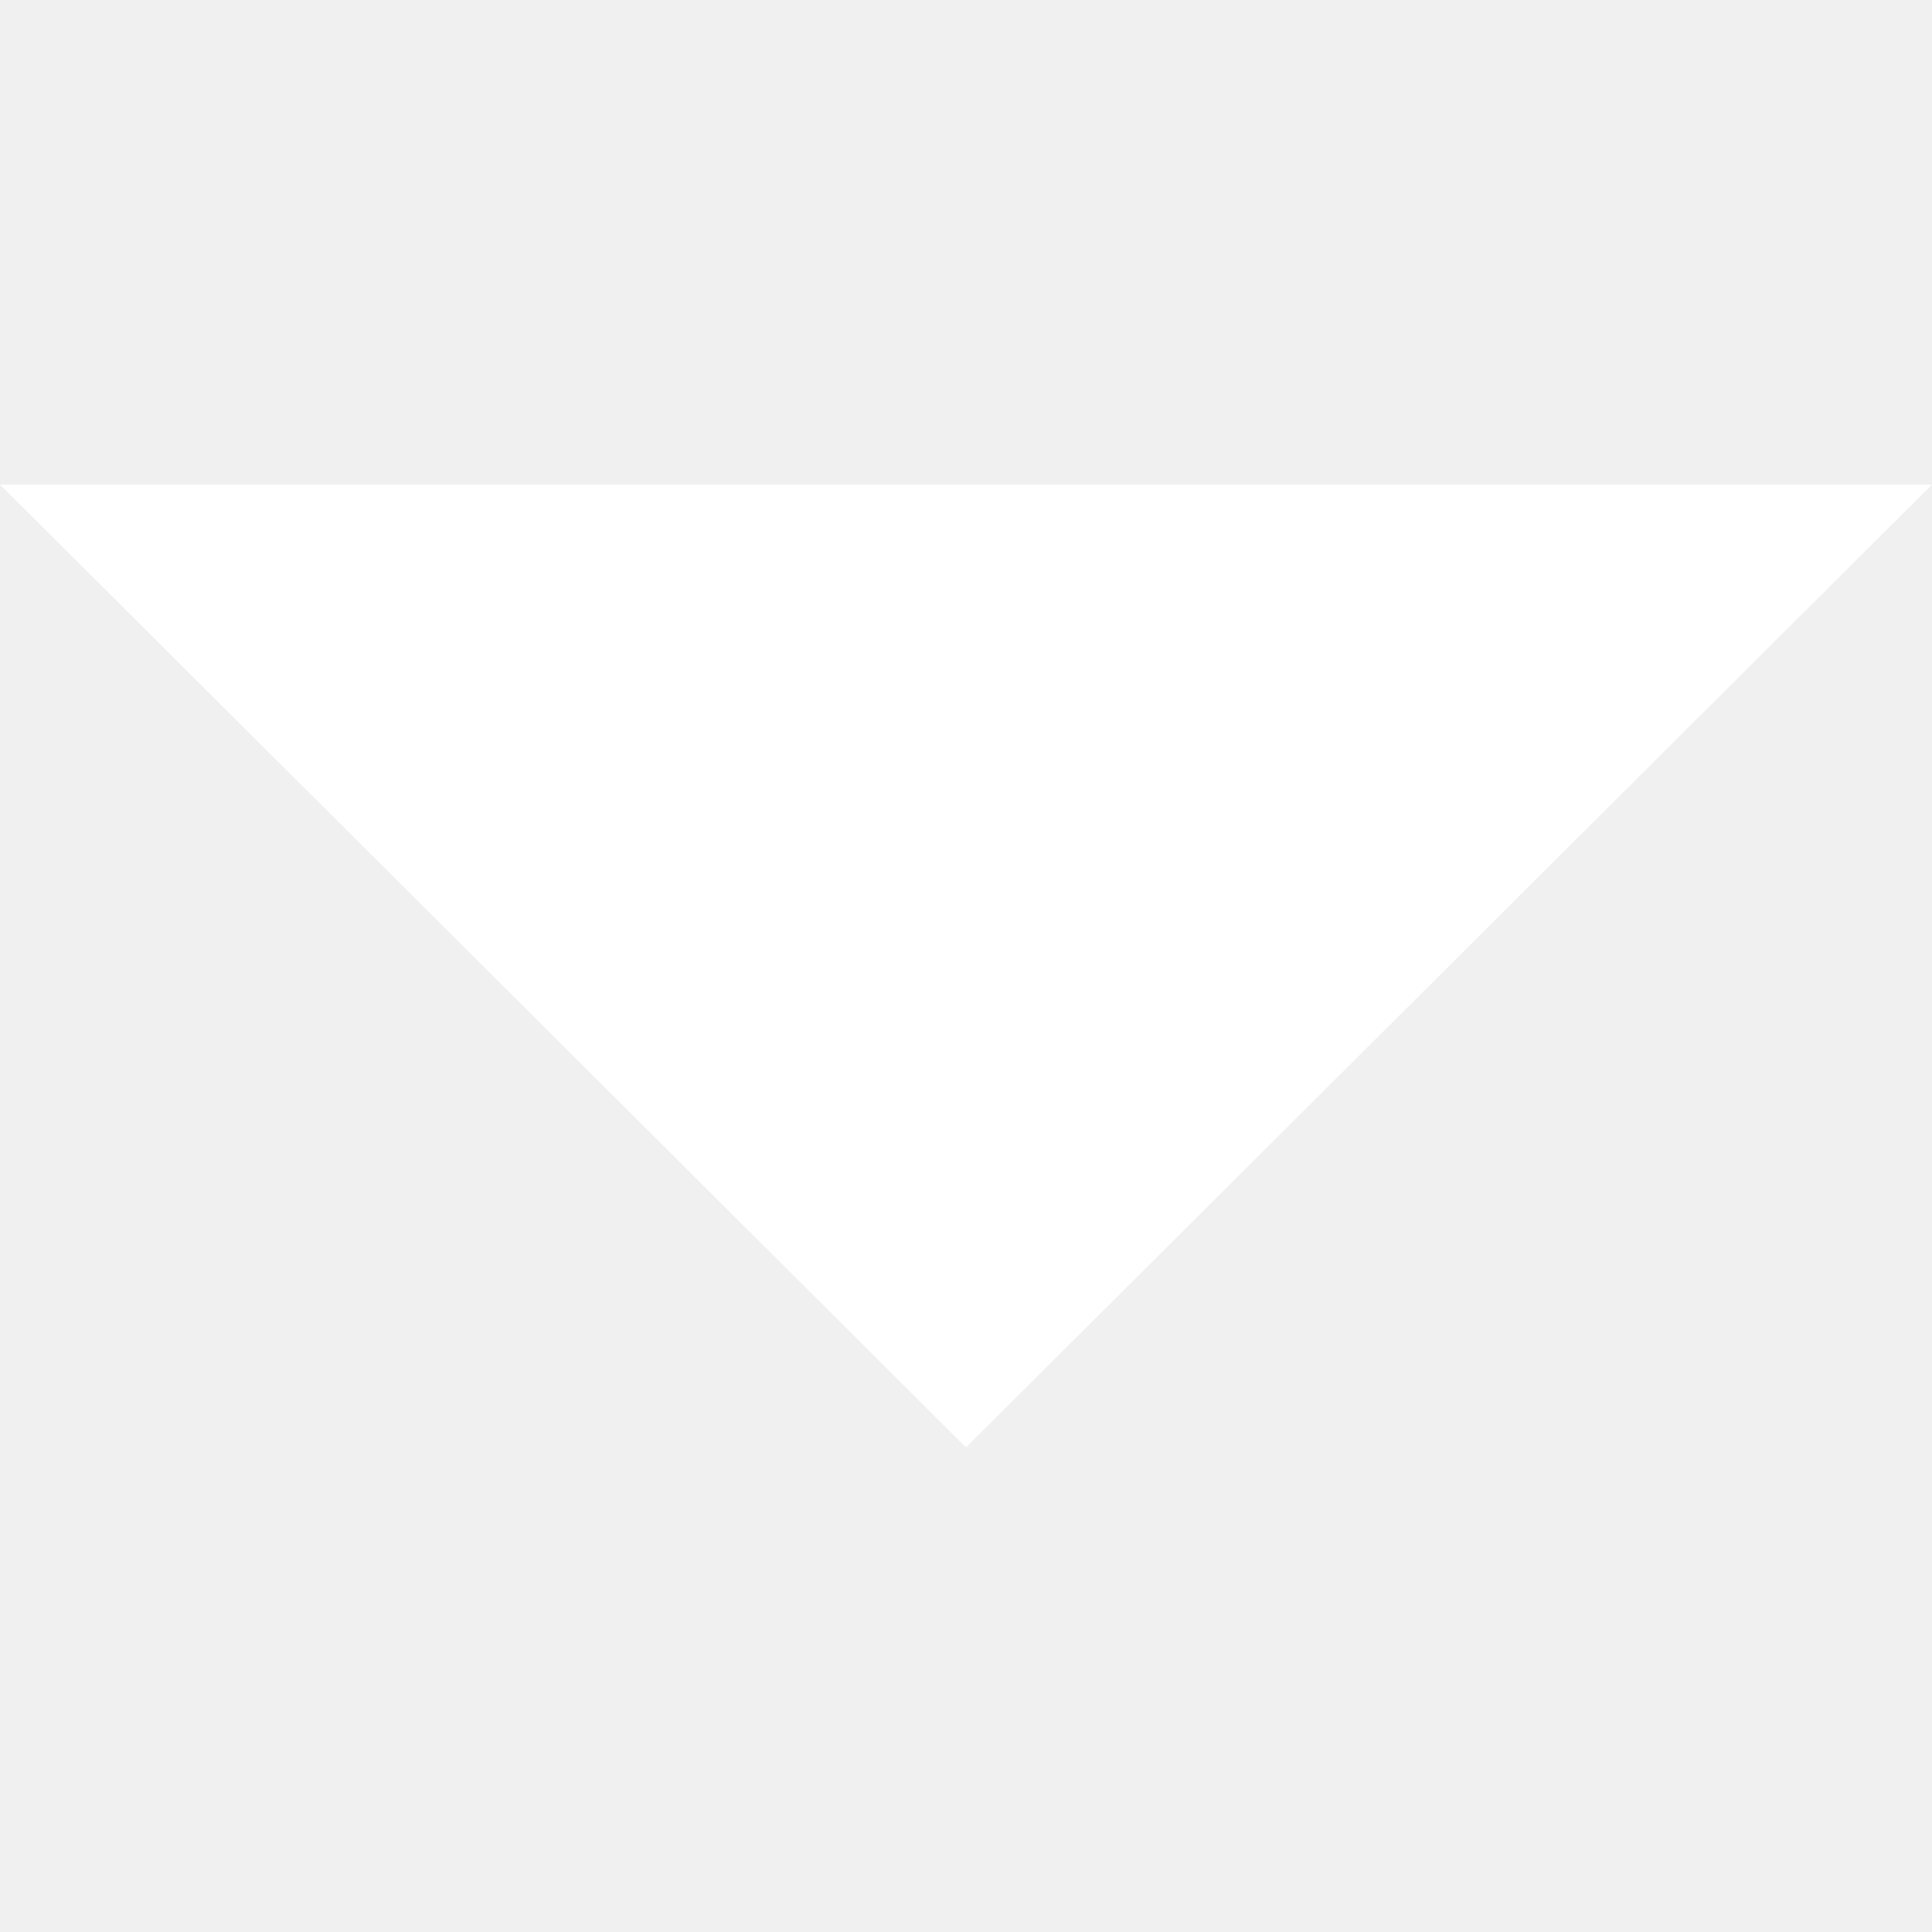
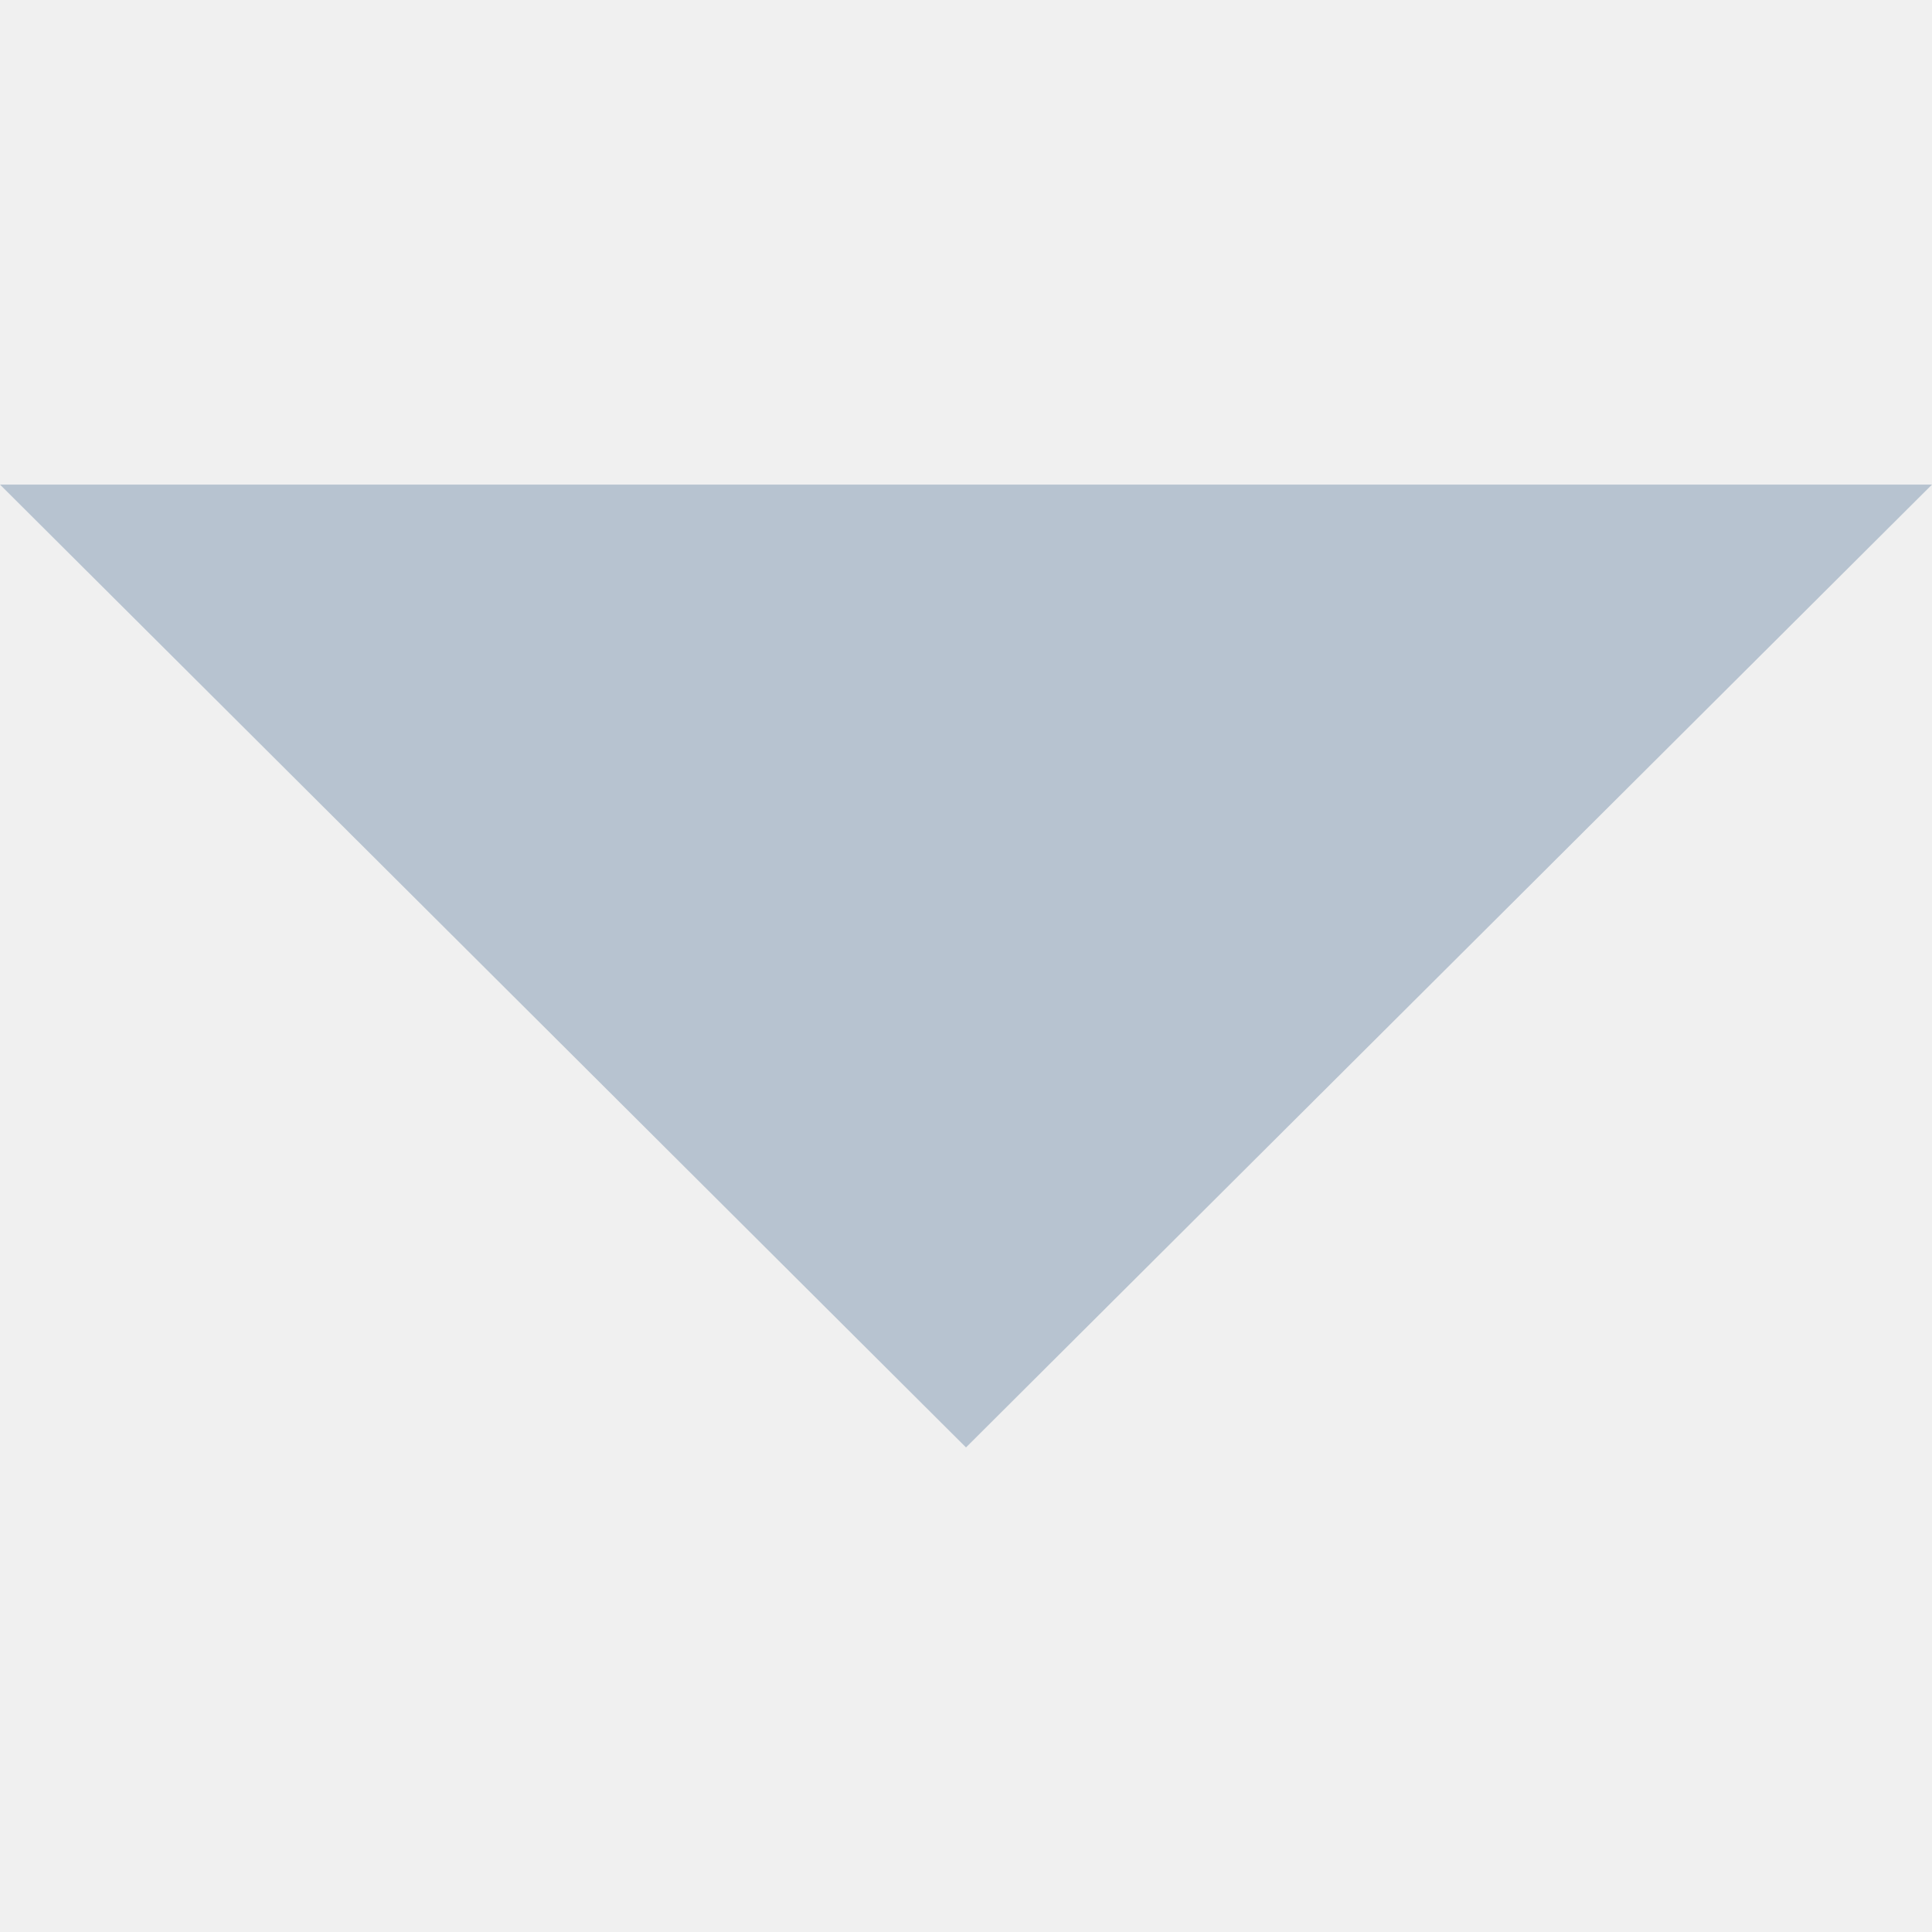
<svg xmlns="http://www.w3.org/2000/svg" version="1.1" id="Layer_1" x="0px" y="0px" viewBox="0 0 386.257 386.257" style="enable-background:new 0 0 386.257 386.257;" xml:space="preserve" width="512px" height="512px">
-   <polygon points="0,96.879 193.129,289.379 386.257,96.879 " fill="#FFFFFF" />
+   <polygon points="0,96.879 193.129,289.379 386.257,96.879 " fill="#B7C3D0" />
  <g>
</g>
  <g>
</g>
  <g>
</g>
  <g>
</g>
  <g>
</g>
  <g>
</g>
  <g>
</g>
  <g>
</g>
  <g>
</g>
  <g>
</g>
  <g>
</g>
  <g>
</g>
  <g>
</g>
  <g>
</g>
  <g>
</g>
</svg>
